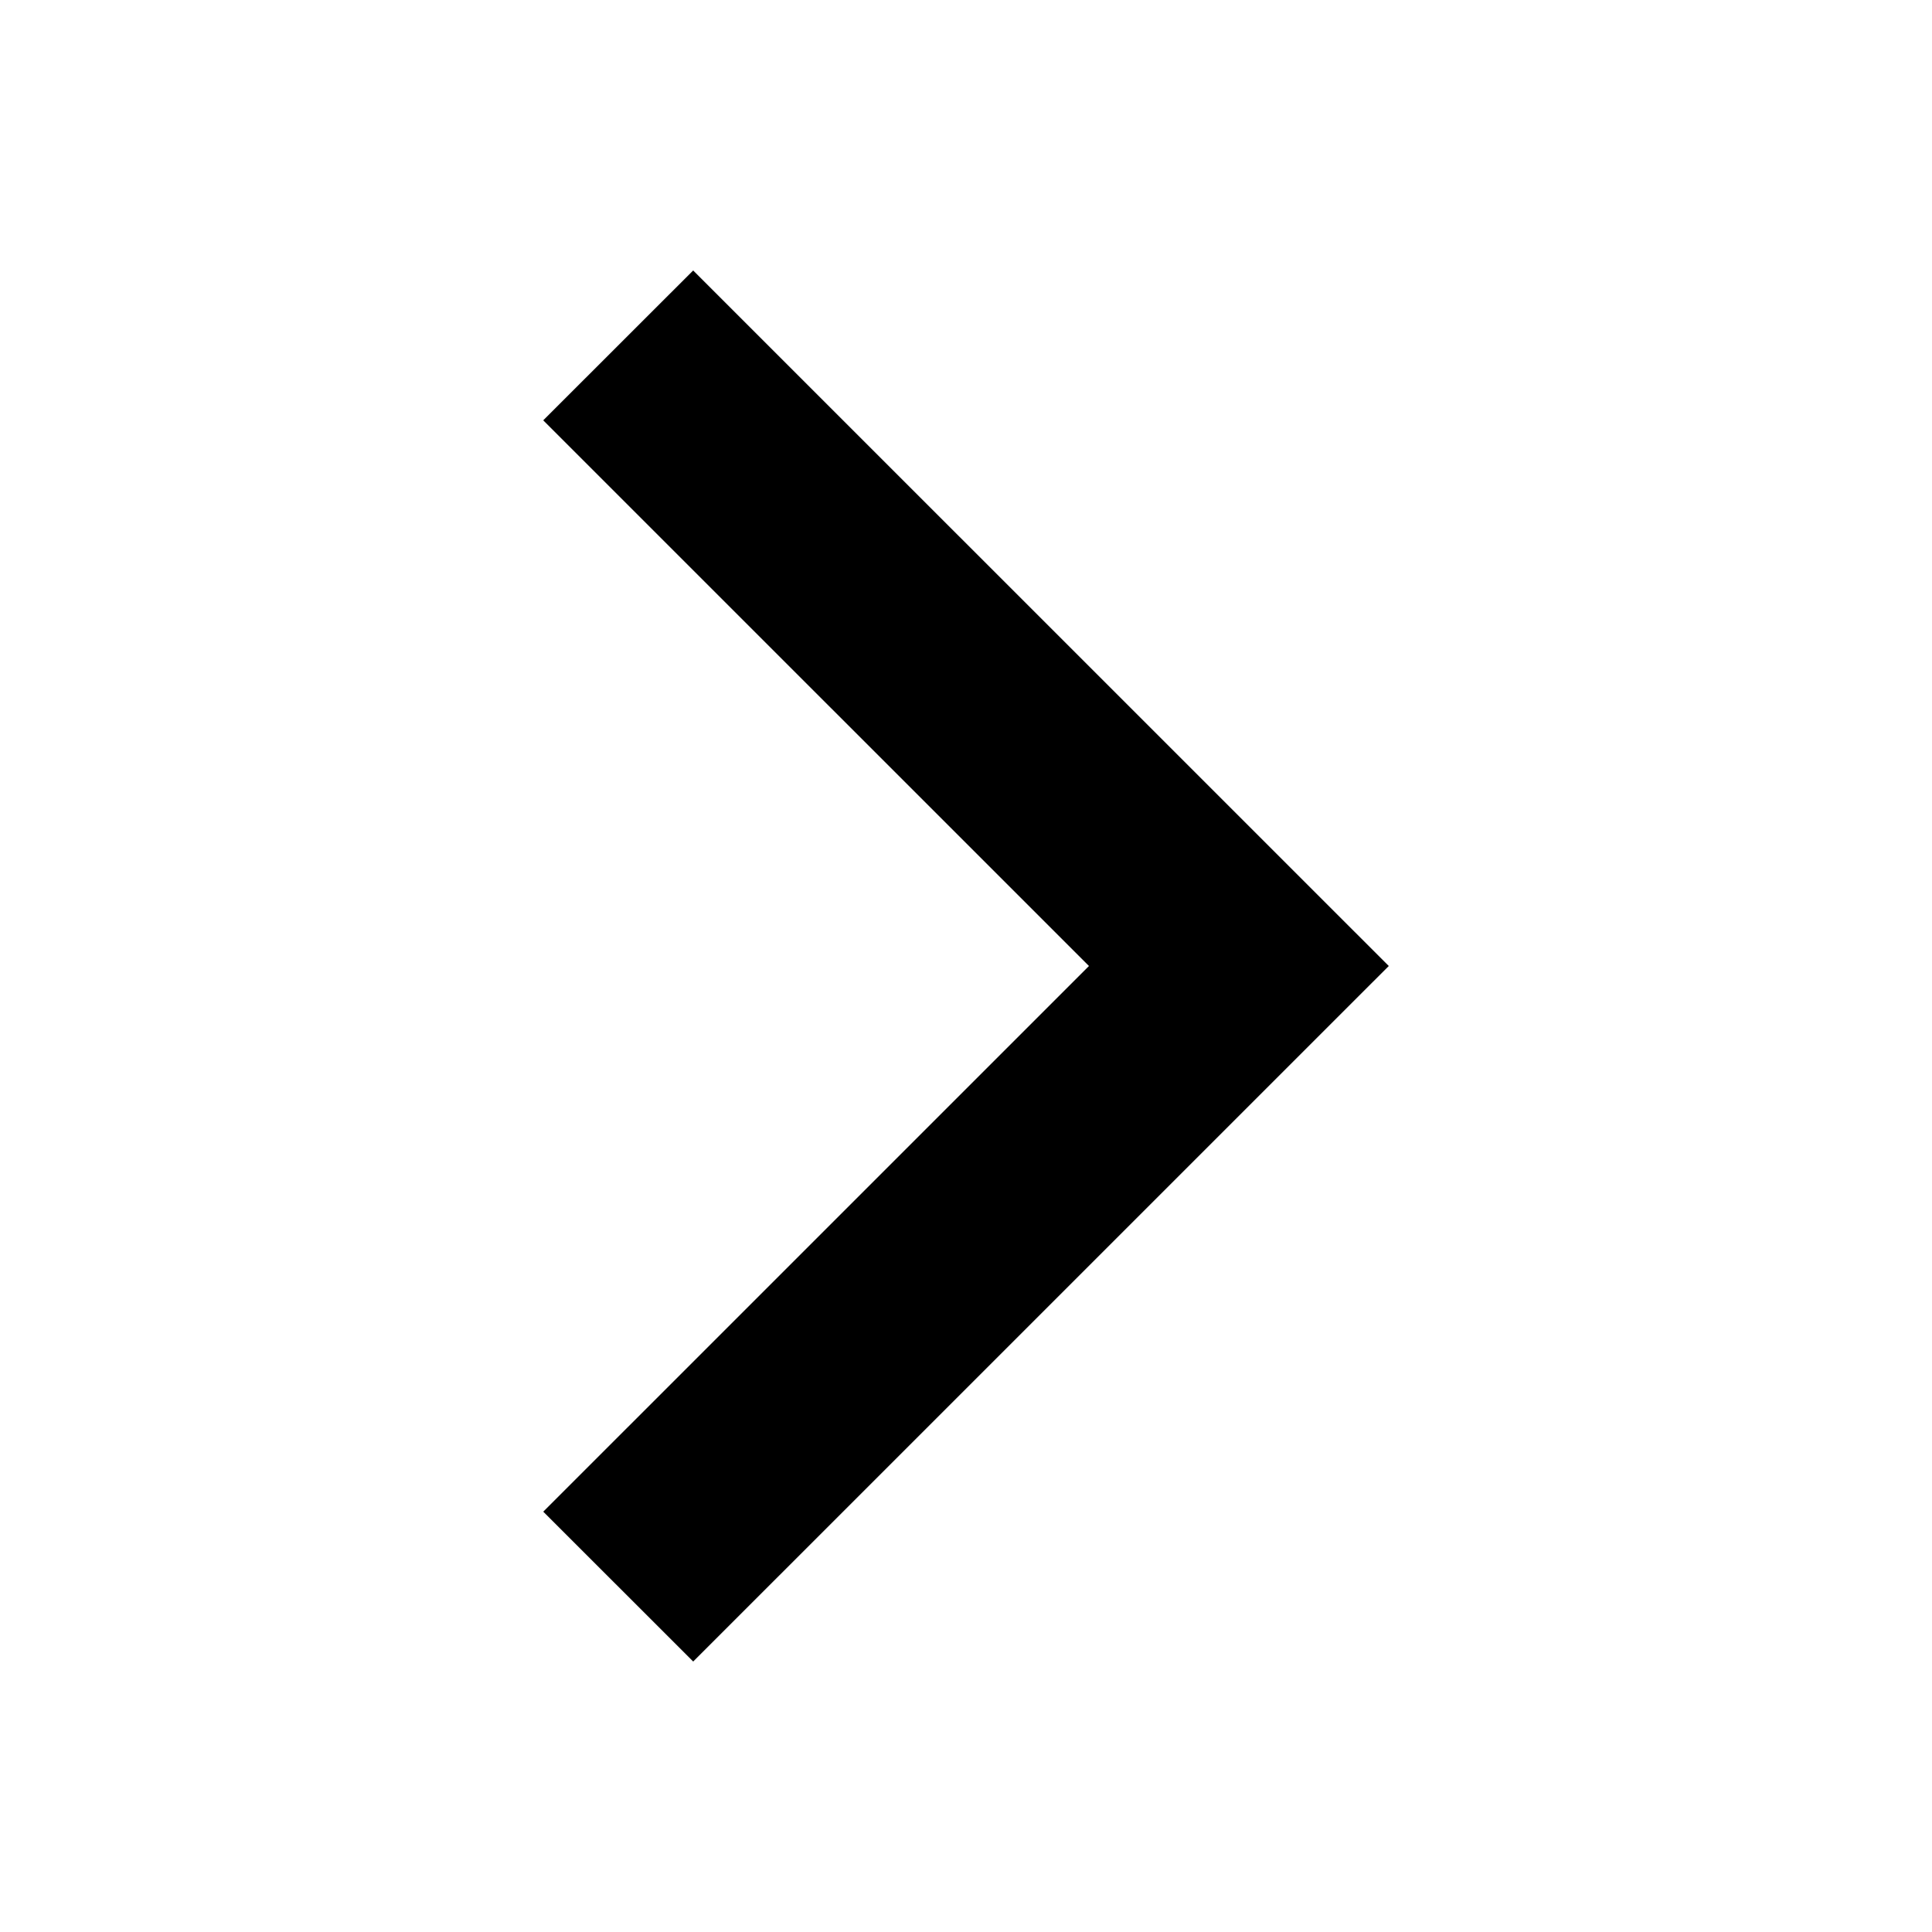
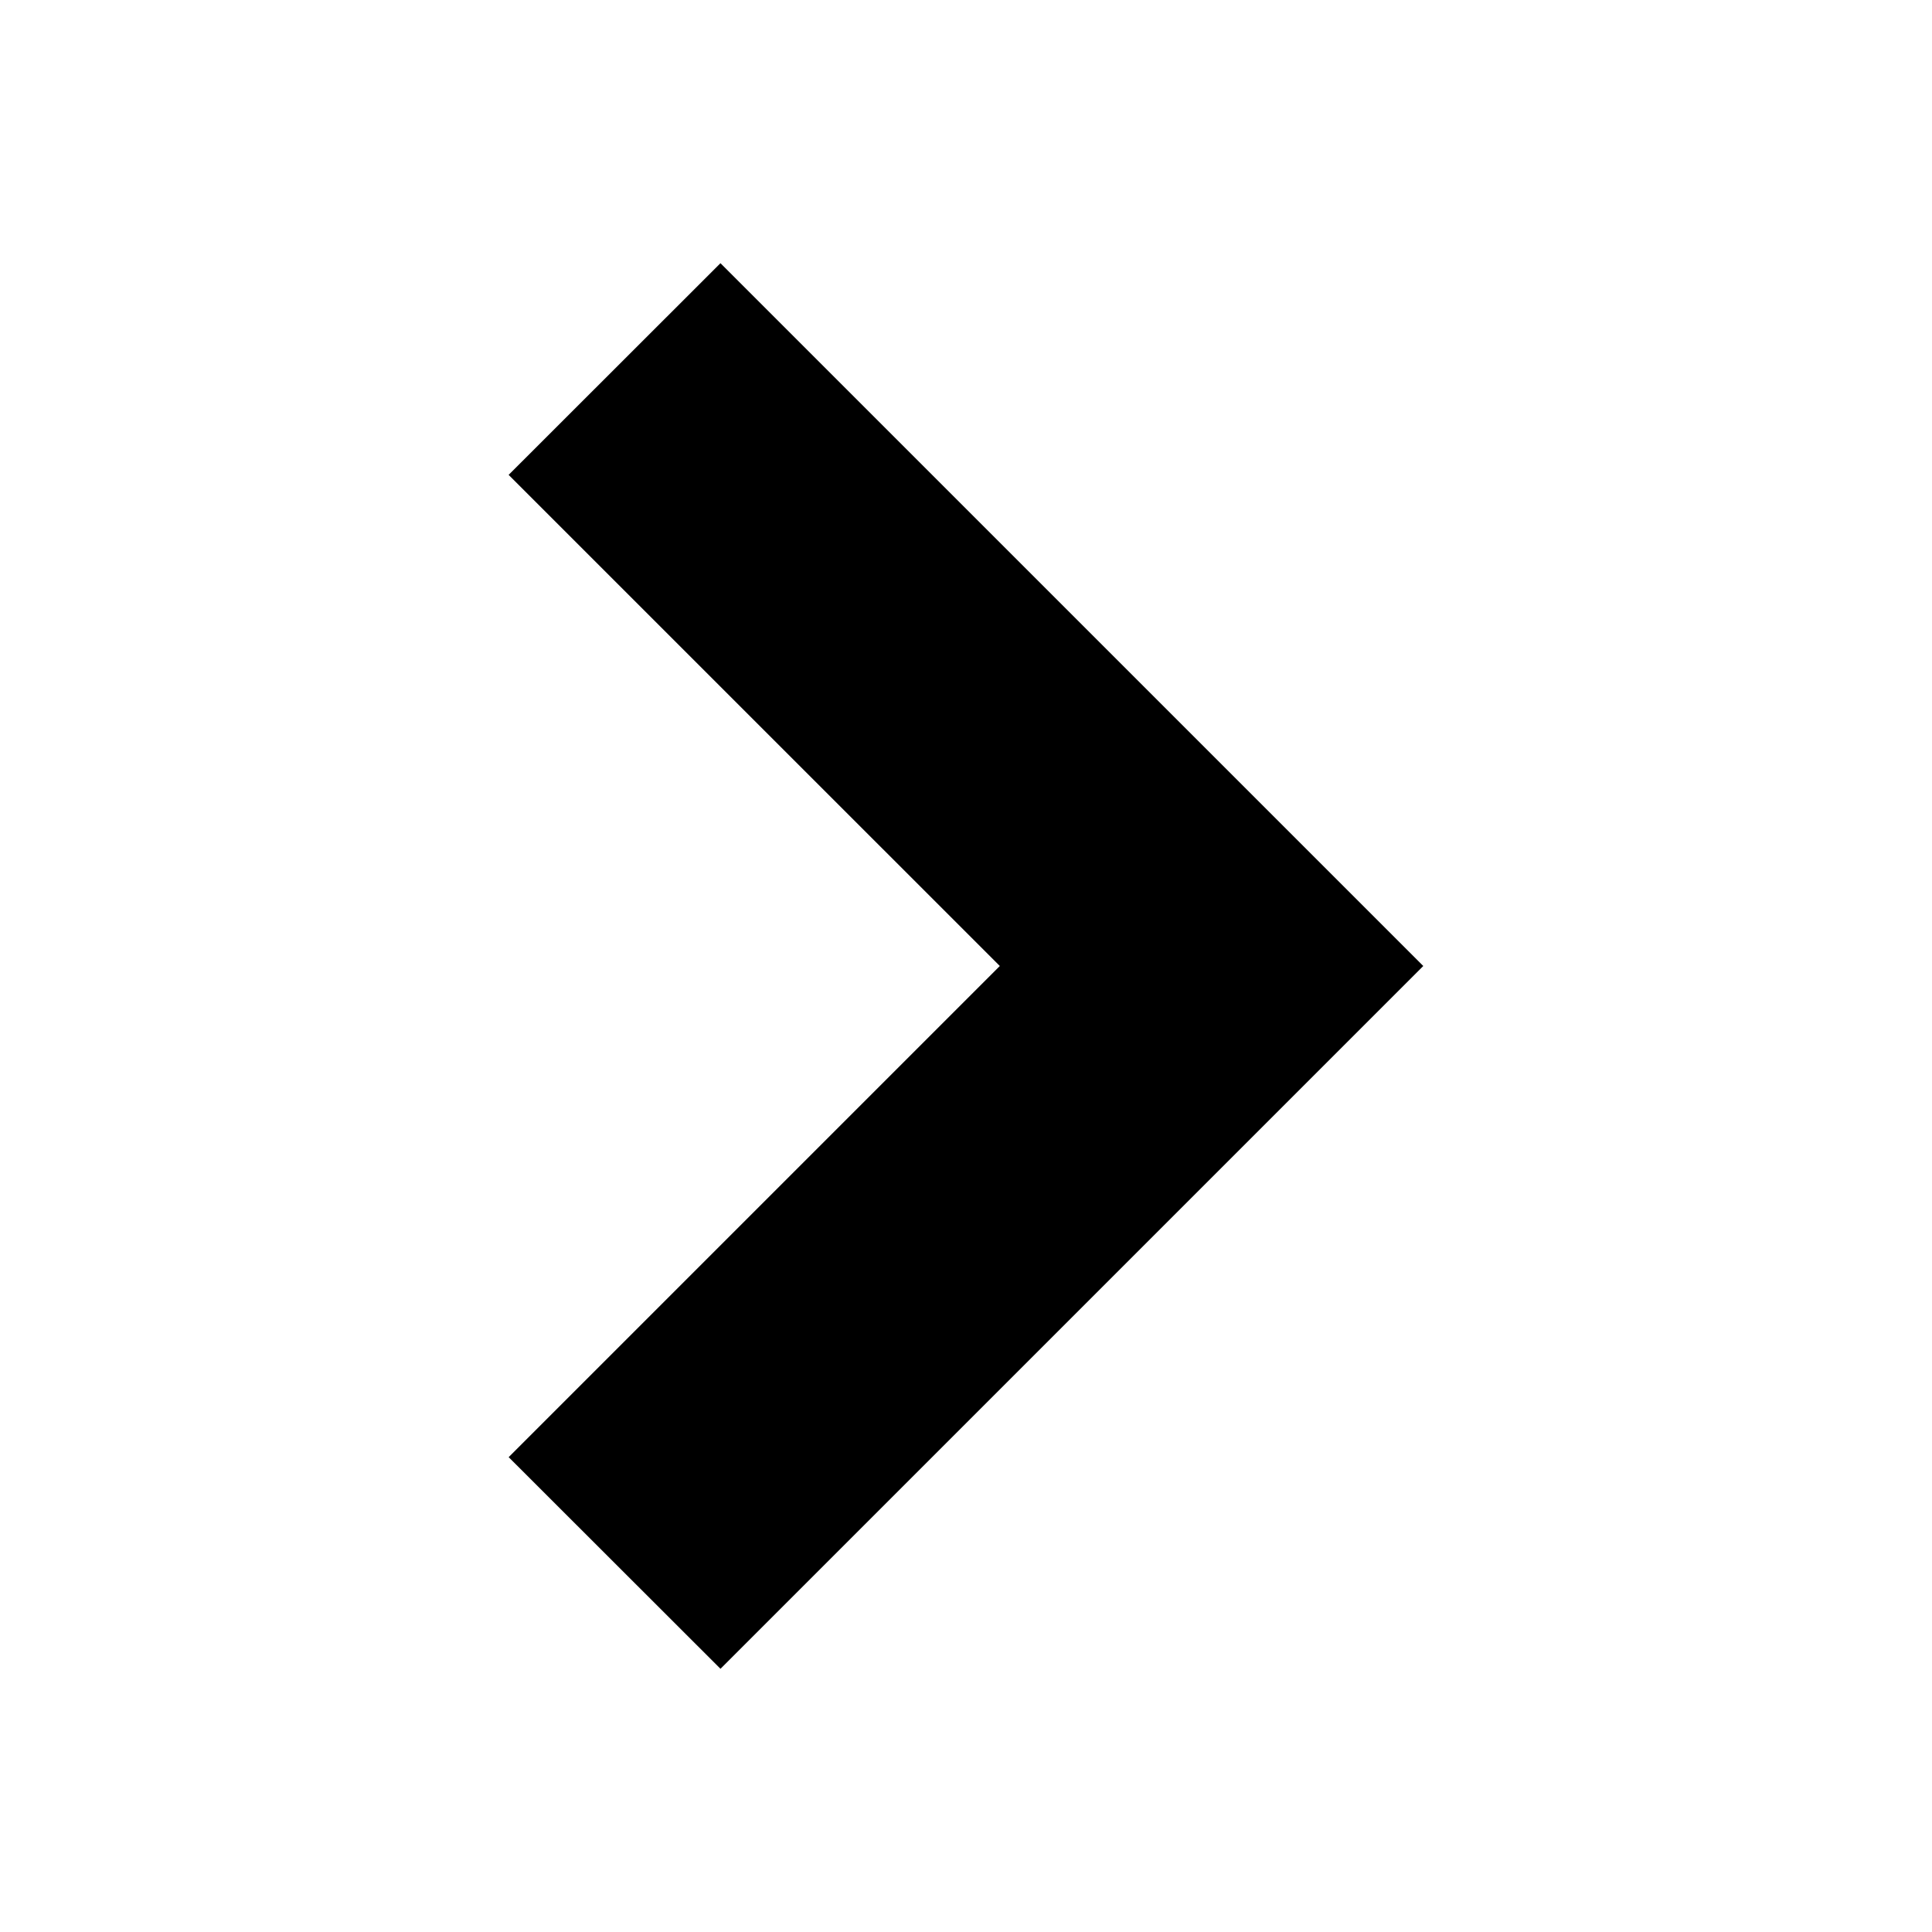
<svg xmlns="http://www.w3.org/2000/svg" version="1.1" id="レイヤー_1" x="0px" y="0px" width="64px" height="64px" viewBox="0 0 64 64" enable-background="new 0 0 64 64" xml:space="preserve">
-   <path d="M46.005,32L22.962,8.96l-4.967,4.964L36.073,32L17.996,50.076l4.967,4.964L46.005,32z" />
+   <polygon points="23.866,8.719 16.849,15.731 33.12,32 16.85,48.27 23.867,55.281 47.148,32 " />
</svg>
